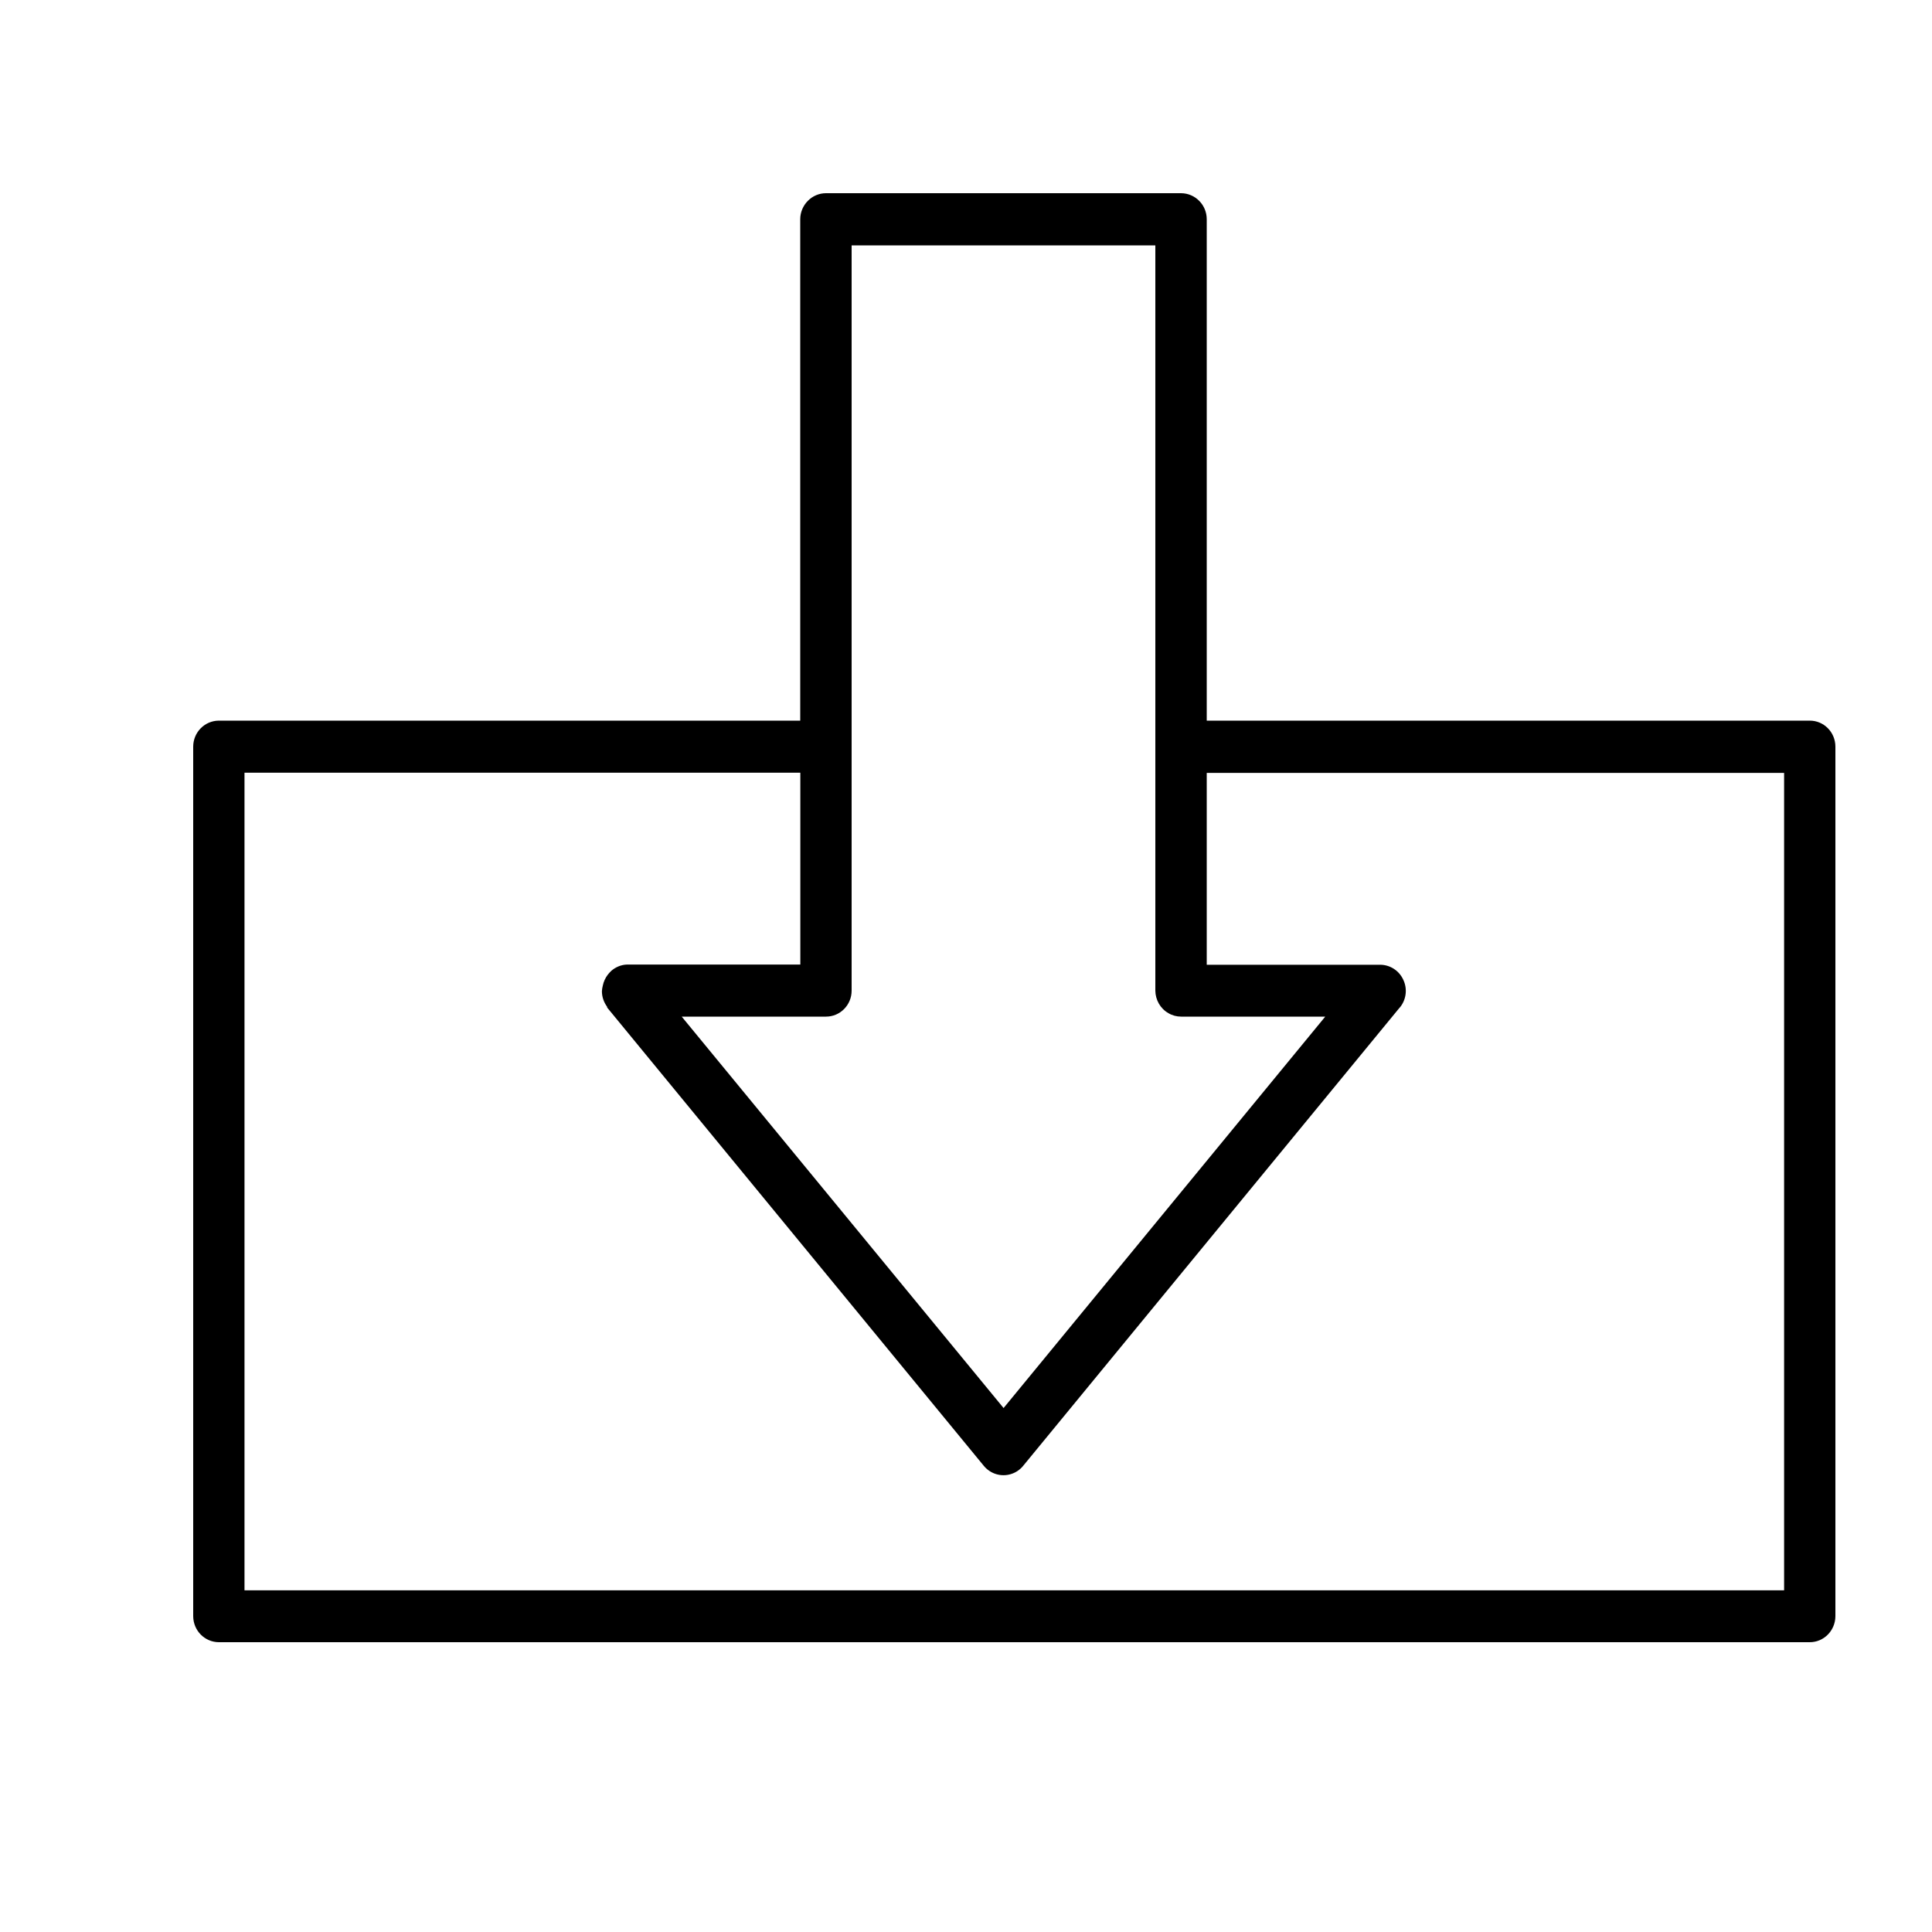
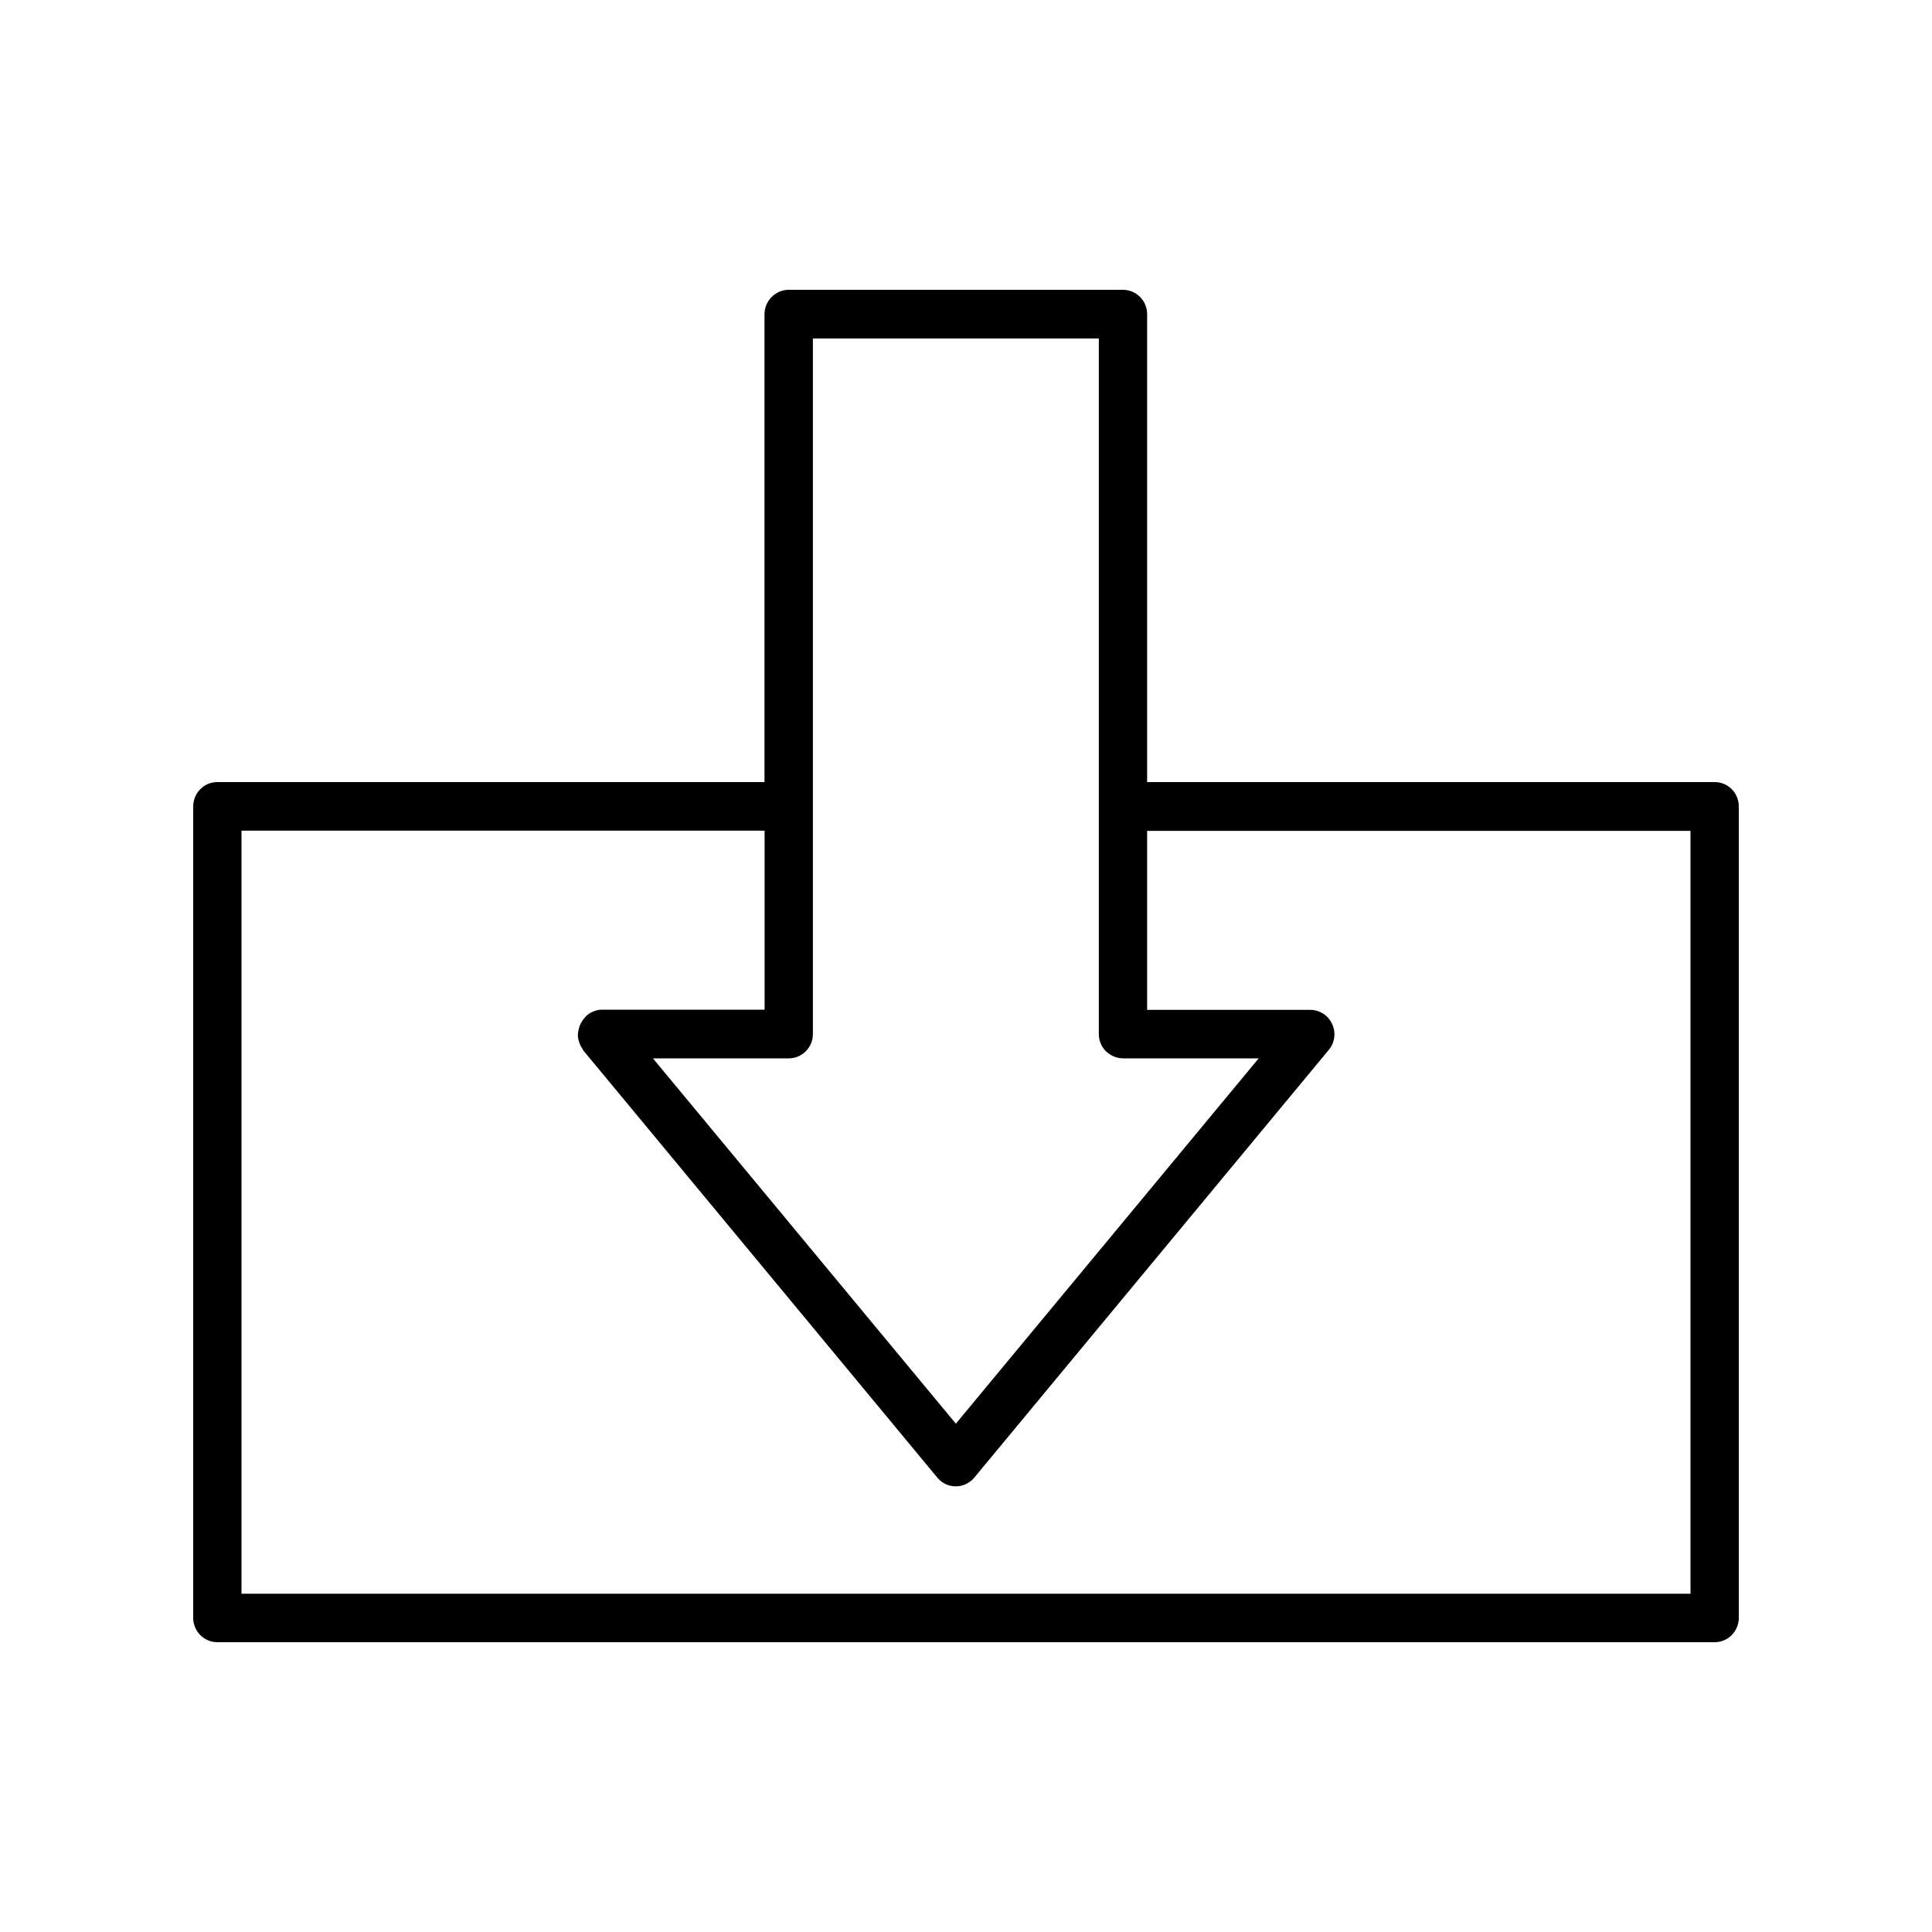
<svg xmlns="http://www.w3.org/2000/svg" width="20" height="20" viewBox="0 0 20 20" fill="none">
-   <path d="M8.55 2C8.481 2 8.413 2.028 8.363 2.079C8.313 2.129 8.284 2.198 8.284 2.269V7.46H2.264H2.265C2.119 7.461 2.001 7.58 2 7.728V16.731C2.001 16.88 2.119 16.999 2.265 17H18.733C18.88 17.001 18.999 16.88 19 16.731V7.728C18.999 7.579 18.88 7.459 18.733 7.46H12.492V2.269C12.492 2.121 12.373 2.001 12.227 2L8.55 2ZM8.816 2.54H11.96V10.255C11.961 10.351 12.012 10.441 12.095 10.488C12.135 10.512 12.181 10.524 12.227 10.524H13.719L10.389 14.576L7.057 10.524H8.551H8.551C8.697 10.524 8.816 10.404 8.816 10.255L8.816 2.54ZM2.531 7.999H8.285V9.985H6.49C6.43 9.987 6.373 10.011 6.328 10.05C6.315 10.062 6.303 10.076 6.291 10.091C6.266 10.124 6.248 10.163 6.24 10.204C6.235 10.223 6.232 10.242 6.231 10.261C6.231 10.319 6.25 10.374 6.284 10.421C6.284 10.425 6.285 10.428 6.286 10.431L10.184 15.174C10.252 15.257 10.362 15.291 10.464 15.26C10.514 15.245 10.559 15.215 10.592 15.174L14.489 10.431H14.49C14.557 10.351 14.572 10.238 14.527 10.143C14.484 10.048 14.39 9.987 14.286 9.987H12.492V8.001H18.469V16.463H2.531L2.531 7.999Z" fill="black" />
+   <path d="M8.165 3C8.099 3 8.036 3.026 7.989 3.074C7.941 3.12 7.915 3.185 7.914 3.251V8.096H2.248H2.249C2.112 8.096 2.001 8.208 2 8.347V16.749C2.001 16.888 2.112 16.999 2.249 17H17.749C17.887 17.001 17.999 16.888 18 16.749V8.347C17.999 8.207 17.887 8.095 17.749 8.096H11.875V3.251C11.875 3.113 11.763 3.001 11.626 3L8.165 3ZM8.415 3.504H11.375V10.705C11.375 10.795 11.423 10.878 11.501 10.922C11.539 10.944 11.582 10.956 11.626 10.956H13.03L9.895 14.738L6.759 10.956H8.166H8.165C8.303 10.956 8.415 10.844 8.415 10.704L8.415 3.504ZM2.5 8.599H7.915V10.452H6.226C6.17 10.454 6.116 10.476 6.073 10.513C6.061 10.525 6.05 10.538 6.039 10.552C6.015 10.583 5.998 10.619 5.99 10.657C5.986 10.674 5.983 10.693 5.982 10.71C5.982 10.764 6 10.816 6.032 10.86C6.032 10.863 6.033 10.866 6.034 10.869L9.703 15.296C9.767 15.374 9.871 15.405 9.966 15.376C10.013 15.361 10.055 15.334 10.086 15.296L13.755 10.869H13.755C13.818 10.794 13.832 10.689 13.79 10.6C13.749 10.511 13.661 10.454 13.563 10.454H11.875V8.601H17.5V16.498H2.5L2.5 8.599Z" fill="black" />
</svg>
